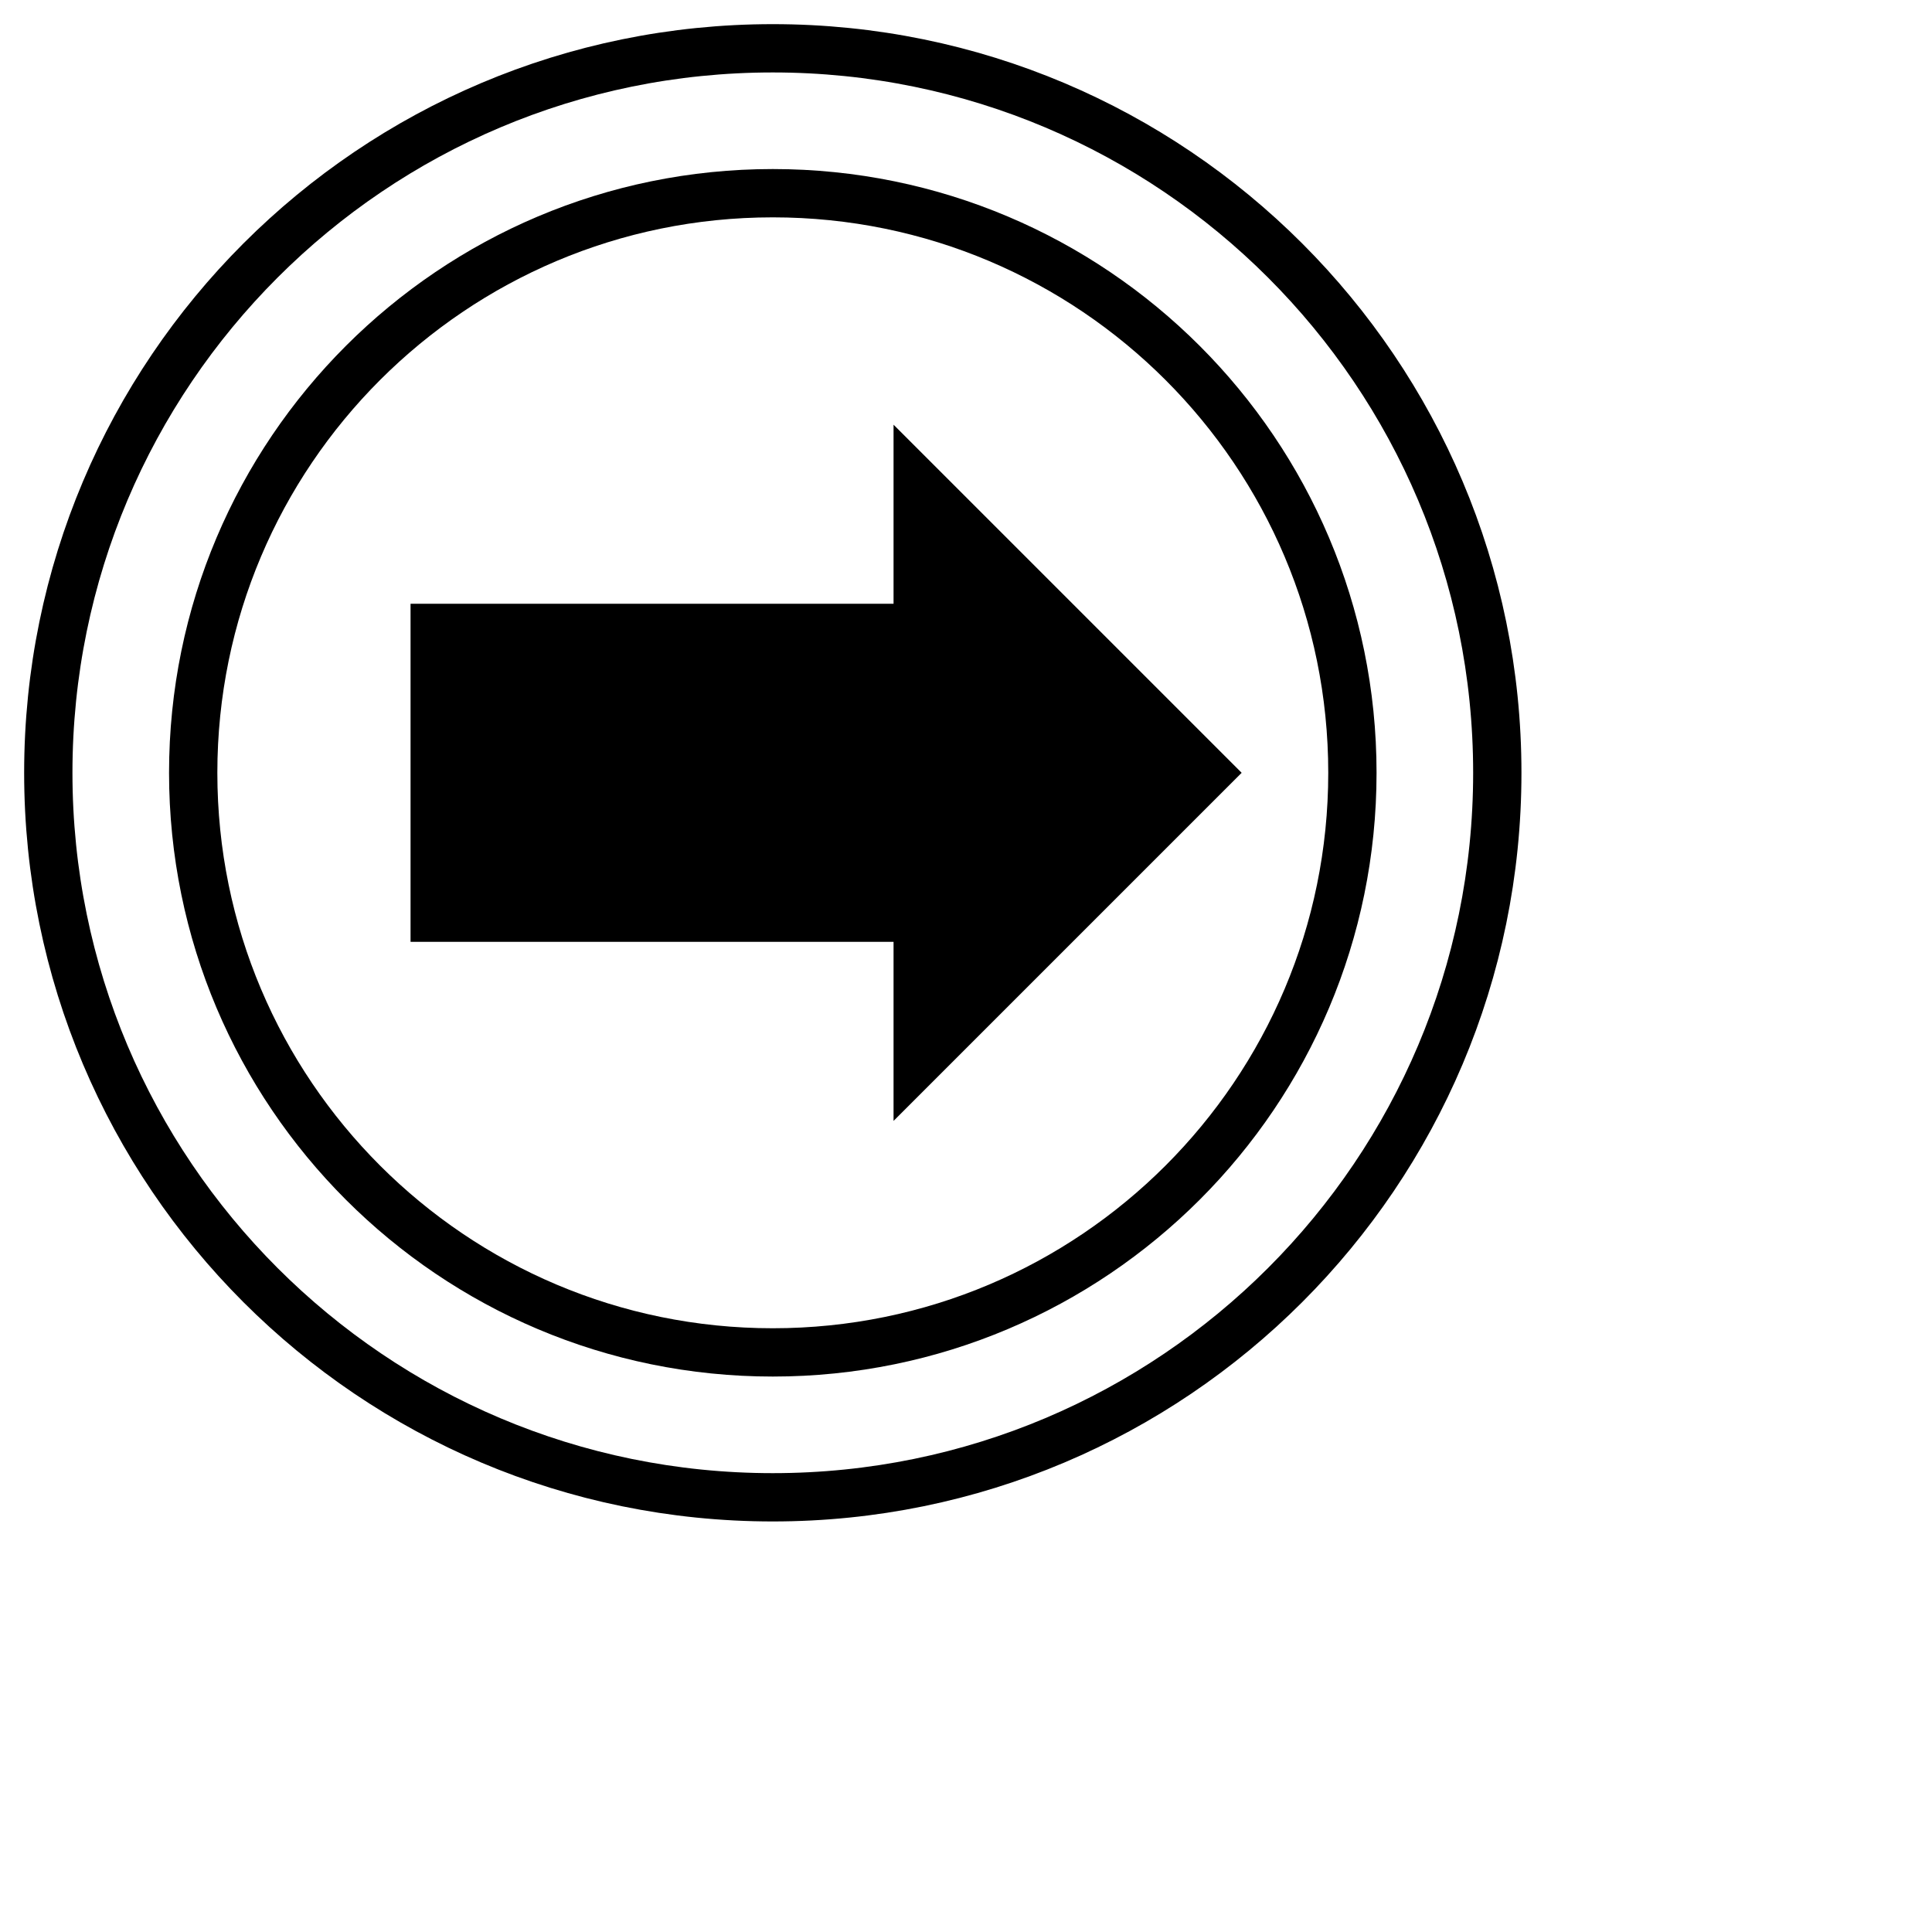
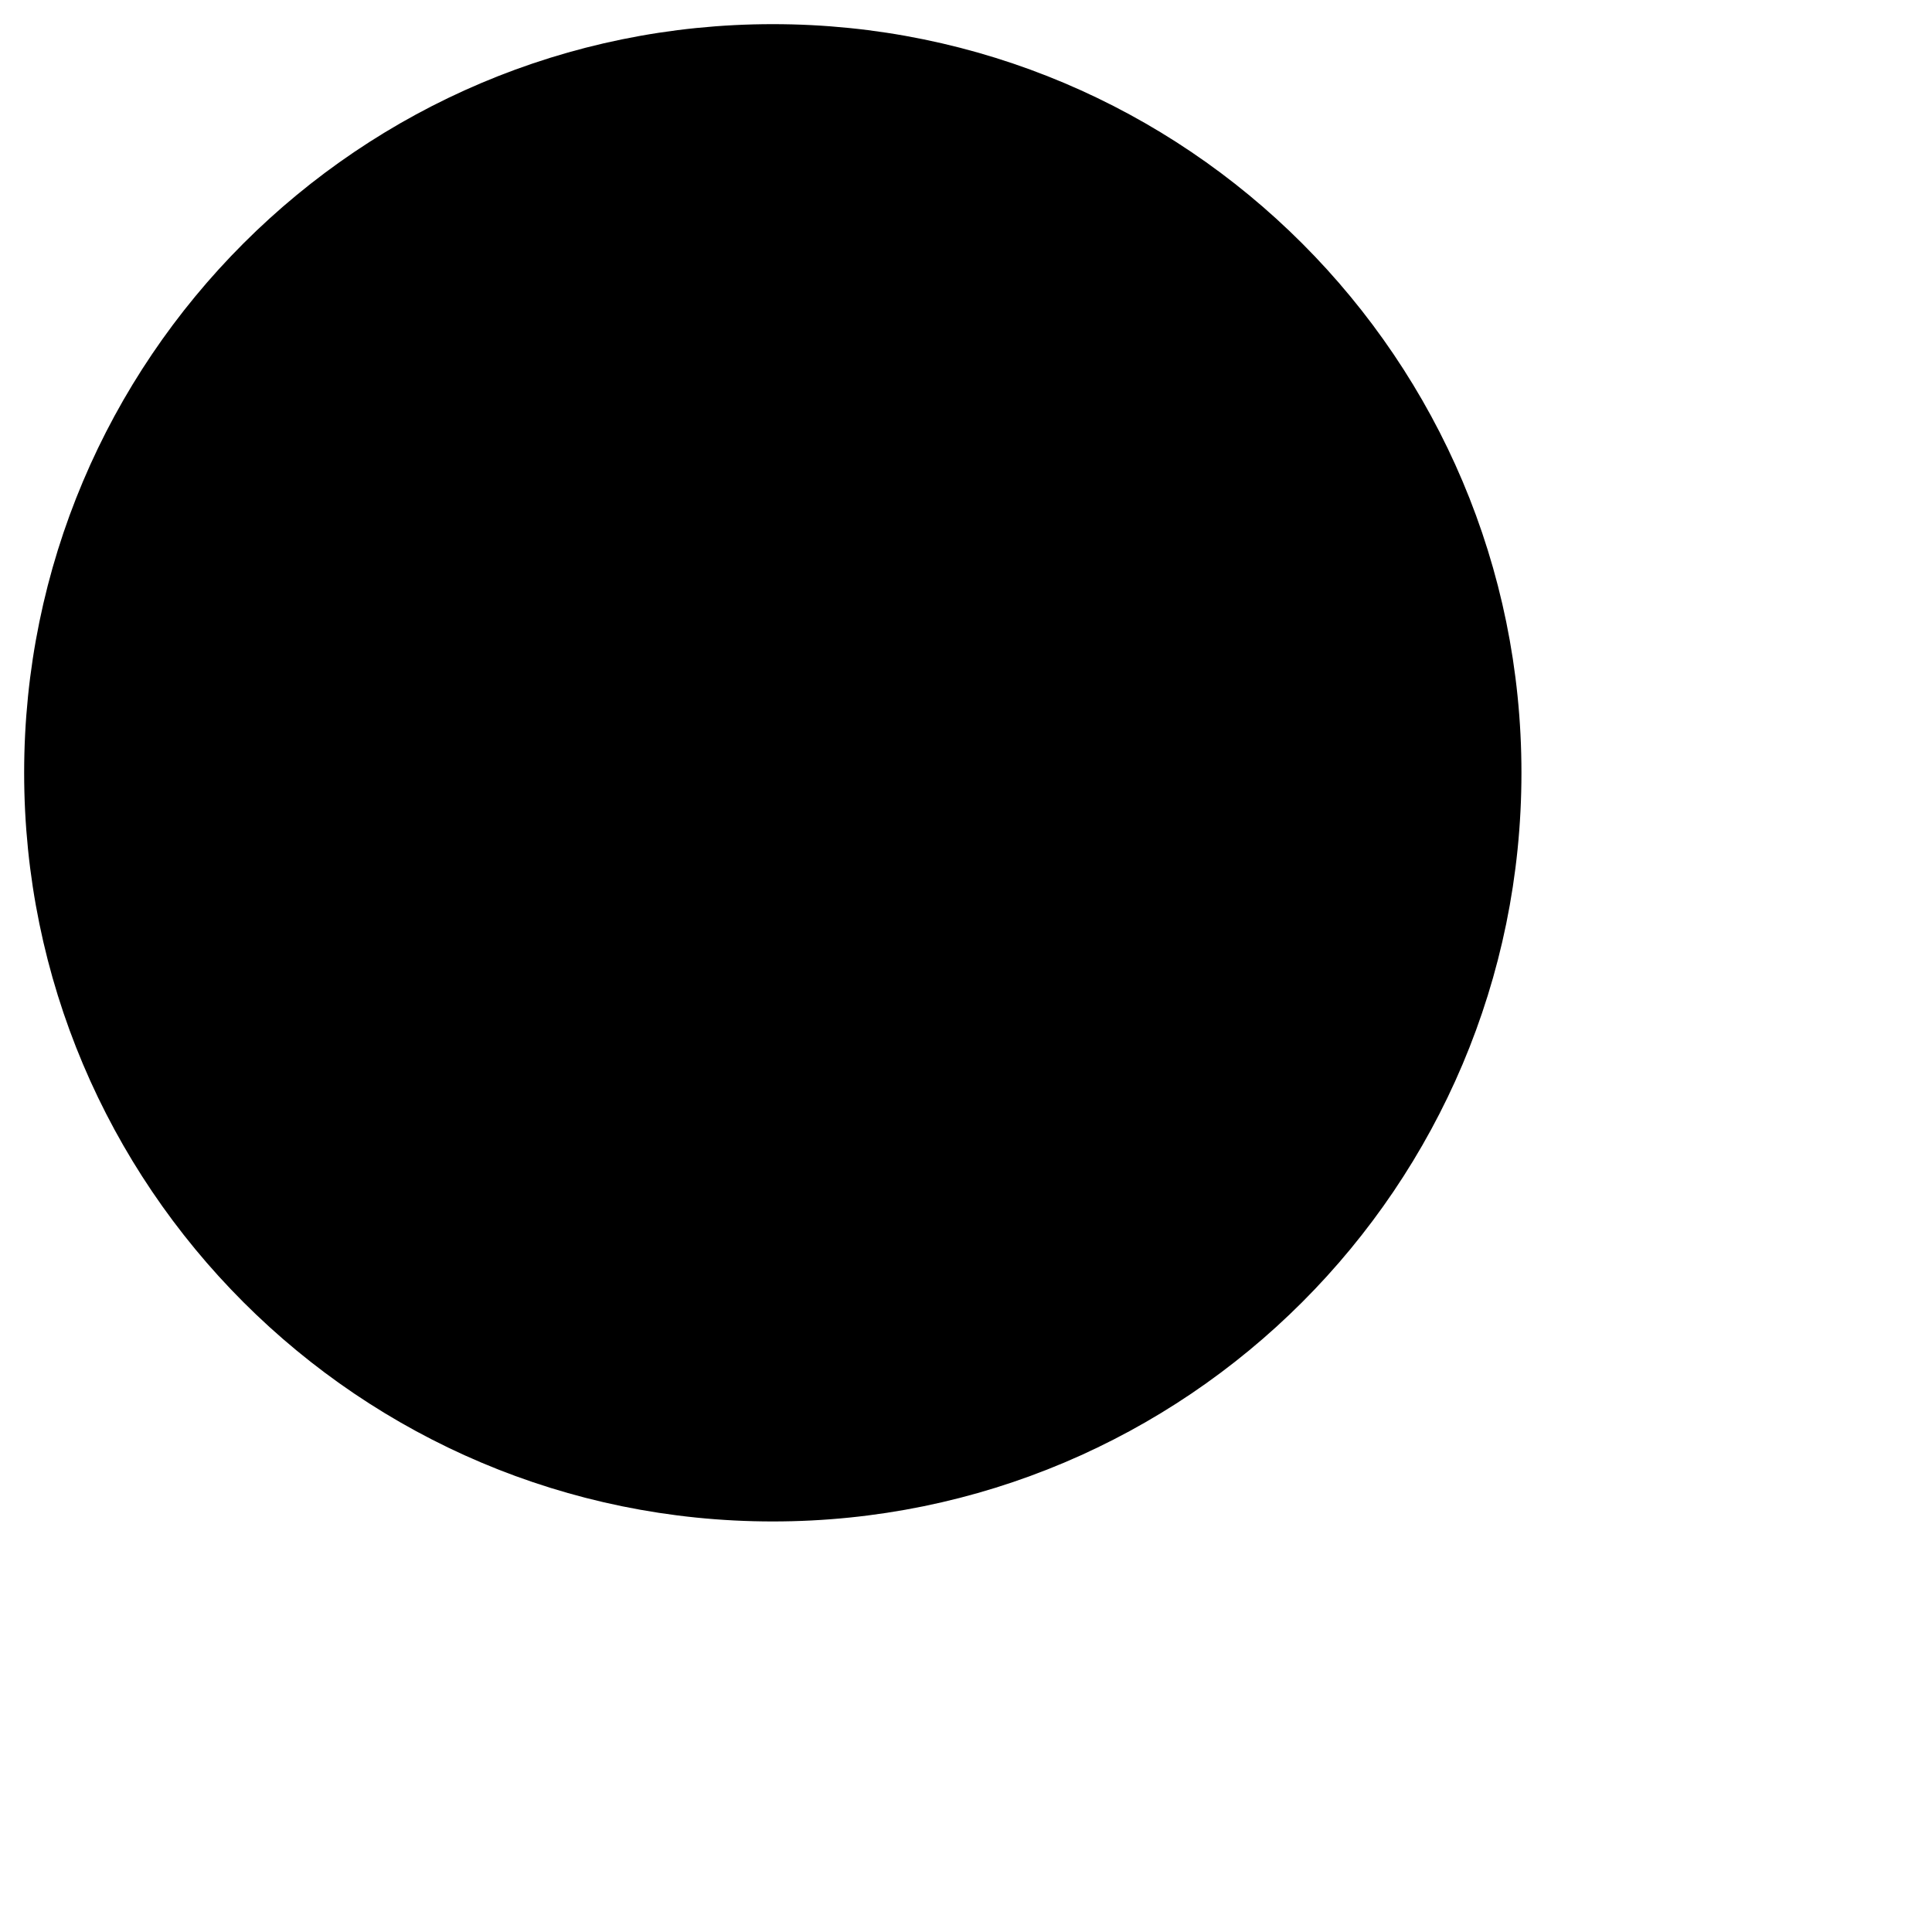
<svg xmlns="http://www.w3.org/2000/svg" xmlns:ns1="http://www.b3mn.org/oryx" width="40" height="40" version="1.0">
  <defs />
  <ns1:magnets>
    <ns1:magnet ns1:cx="16" ns1:cy="16" ns1:default="yes" />
  </ns1:magnets>
  <ns1:docker ns1:cx="16" ns1:cy="16" />
  <g pointer-events="fill">
    <defs>
-       <radialGradient id="background" cx="10%" cy="10%" r="100%" fx="10%" fy="10%">
-         <stop offset="0%" stop-color="#ffffff" stop-opacity="1" />
-         <stop id="fill_el" offset="100%" stop-color="#ffffff" stop-opacity="1" />
+       <radialGradient id="background">
+         <stop id="fill_el" />
      </radialGradient>
    </defs>
    <circle id="bg_frame" cx="16" cy="16" r="15" stroke="black" fill="url(#background) white" stroke-width="1" />
    <circle id="frame" cx="16" cy="16" r="12" stroke="black" fill="none" stroke-width="1" />
    <polygon id="poly1" stroke="black" fill="black" stroke-width="1" points="9,13 19,13 19,10 25,16 19,22 19,19 9,19" stroke-linecap="butt" stroke-linejoin="miter" stroke-miterlimit="10" />
    <a id="diagramLink" target="_blank">
      <g class="diagramLink">
        <polygon stroke="none" class="link" fill="none" stroke-width="0" points="10,14 19,14 19,11 24,16 19,21 19,18 9,18" fill-opacity="0.5" />
      </g>
    </a>
    <text font-size="11" id="text_name" x="16" y="33" ns1:align="top center" stroke="black" />
  </g>
</svg>
